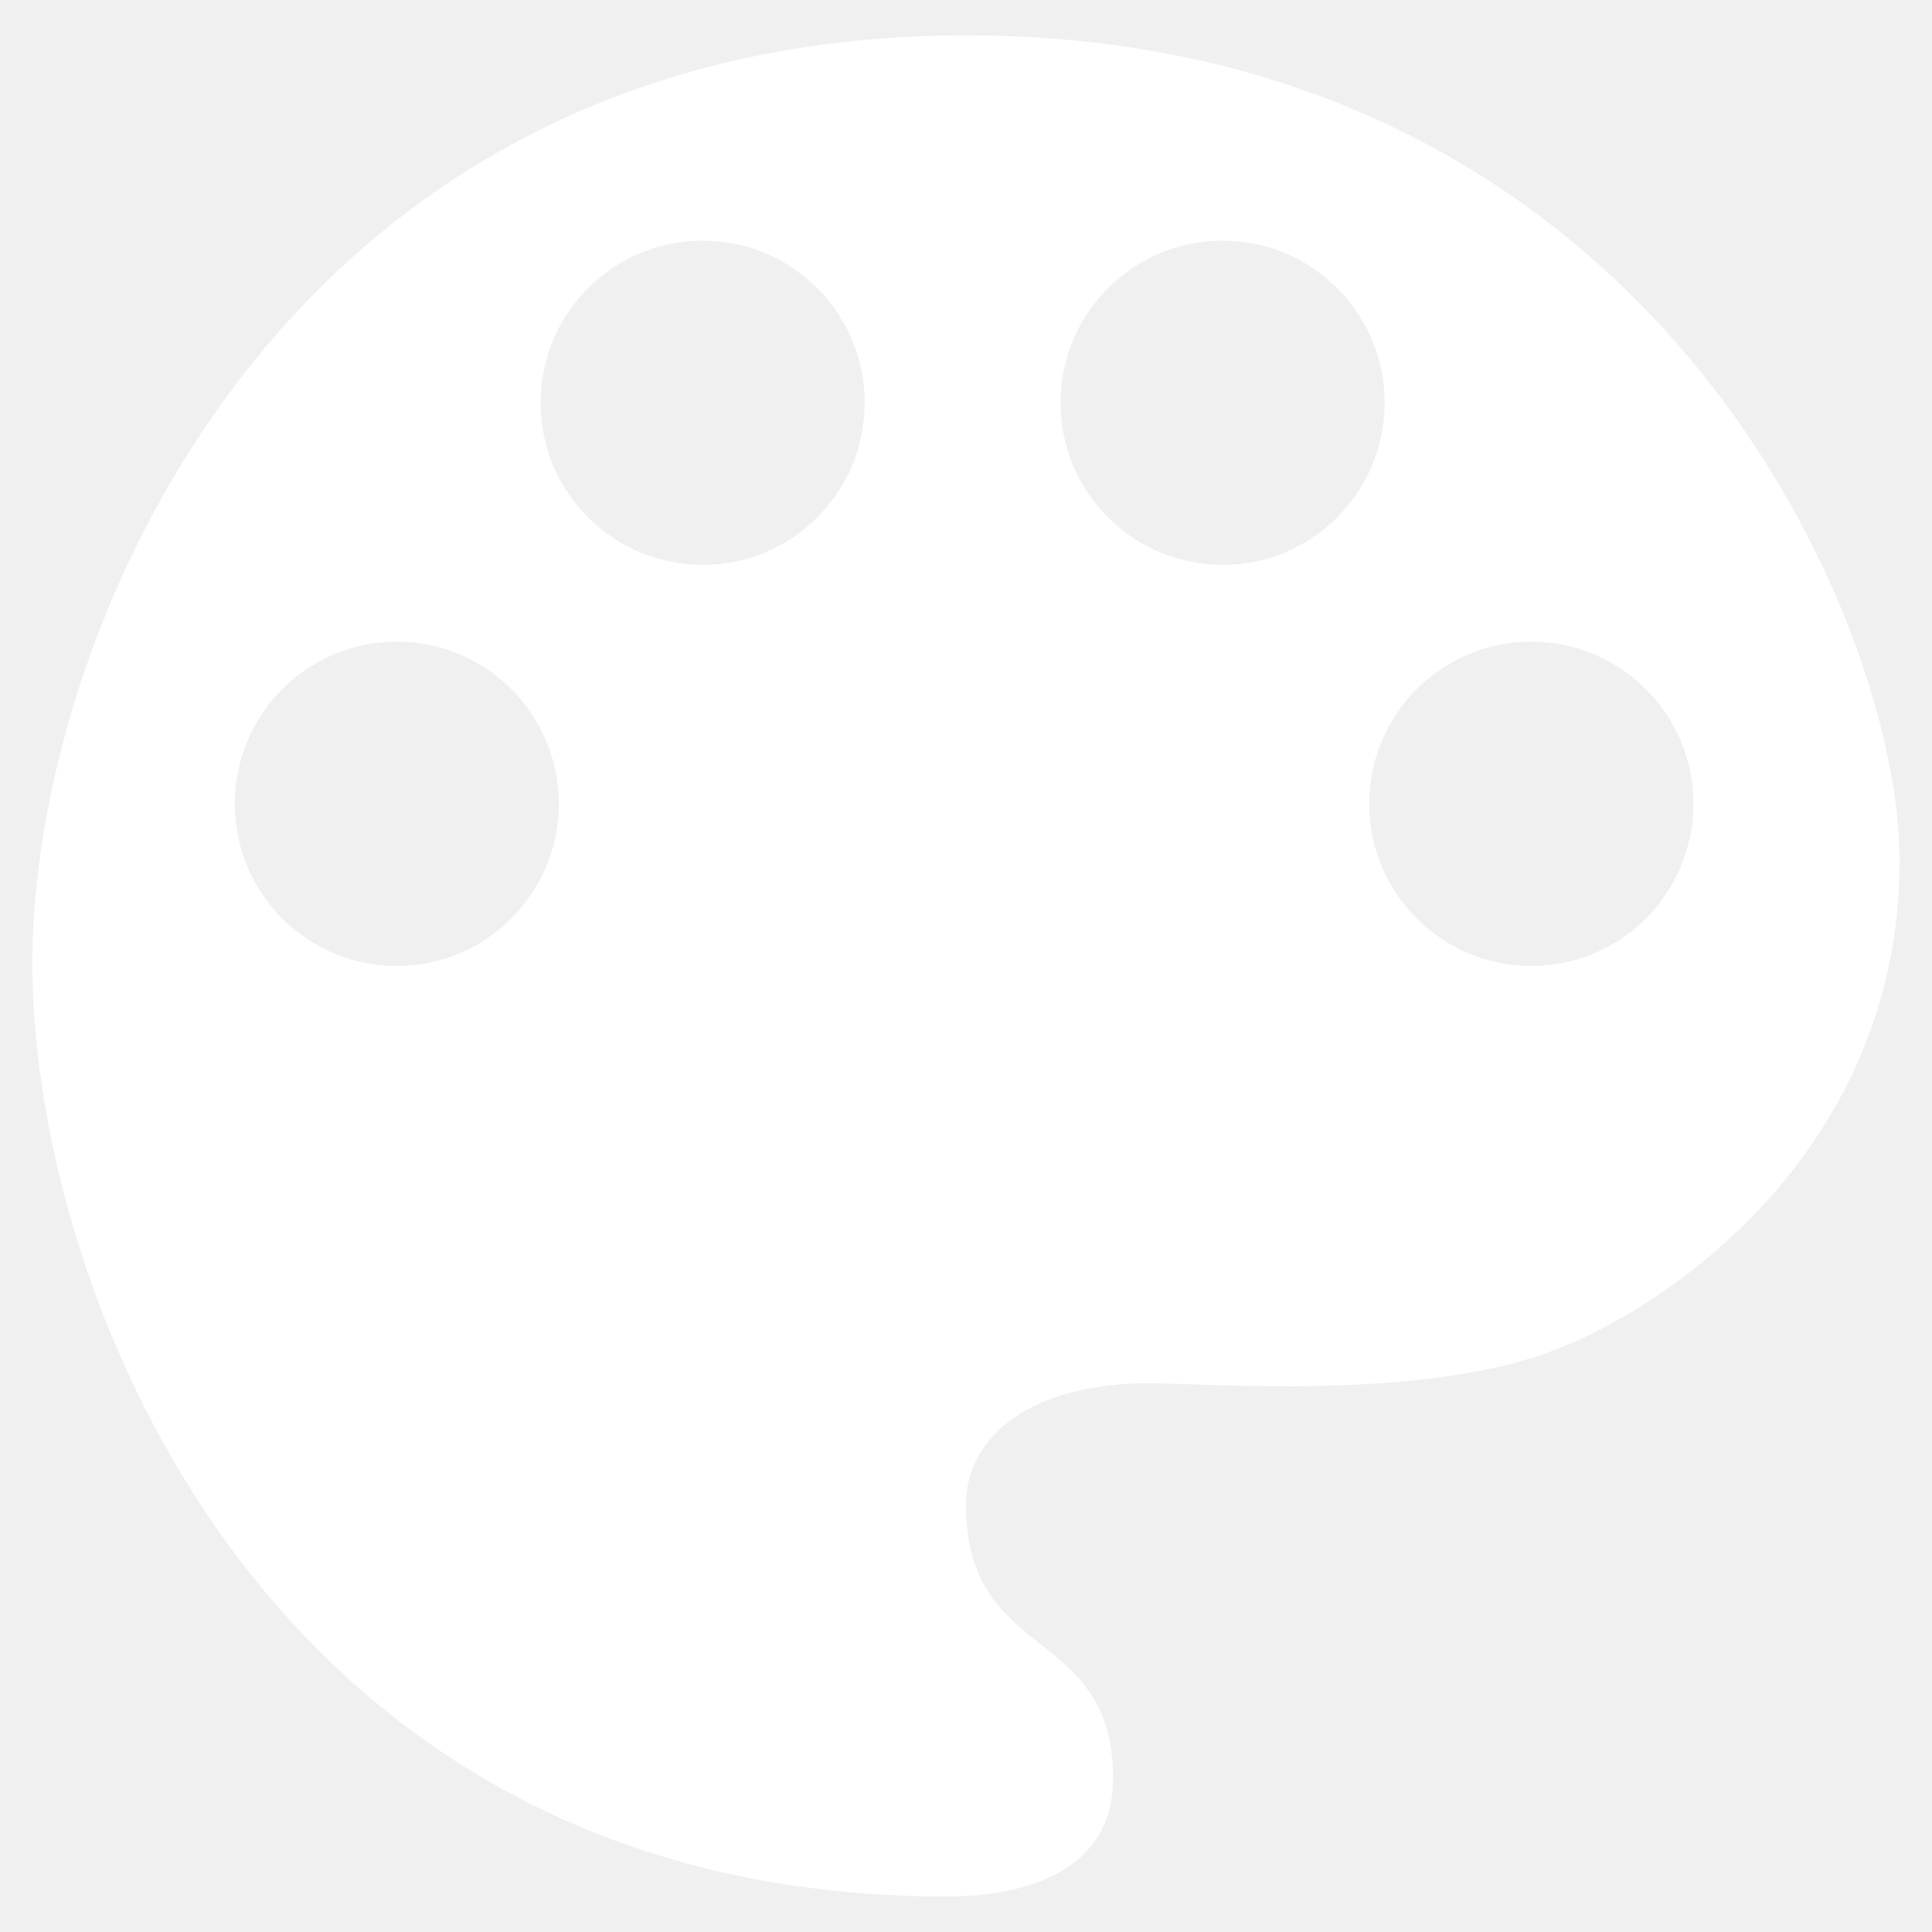
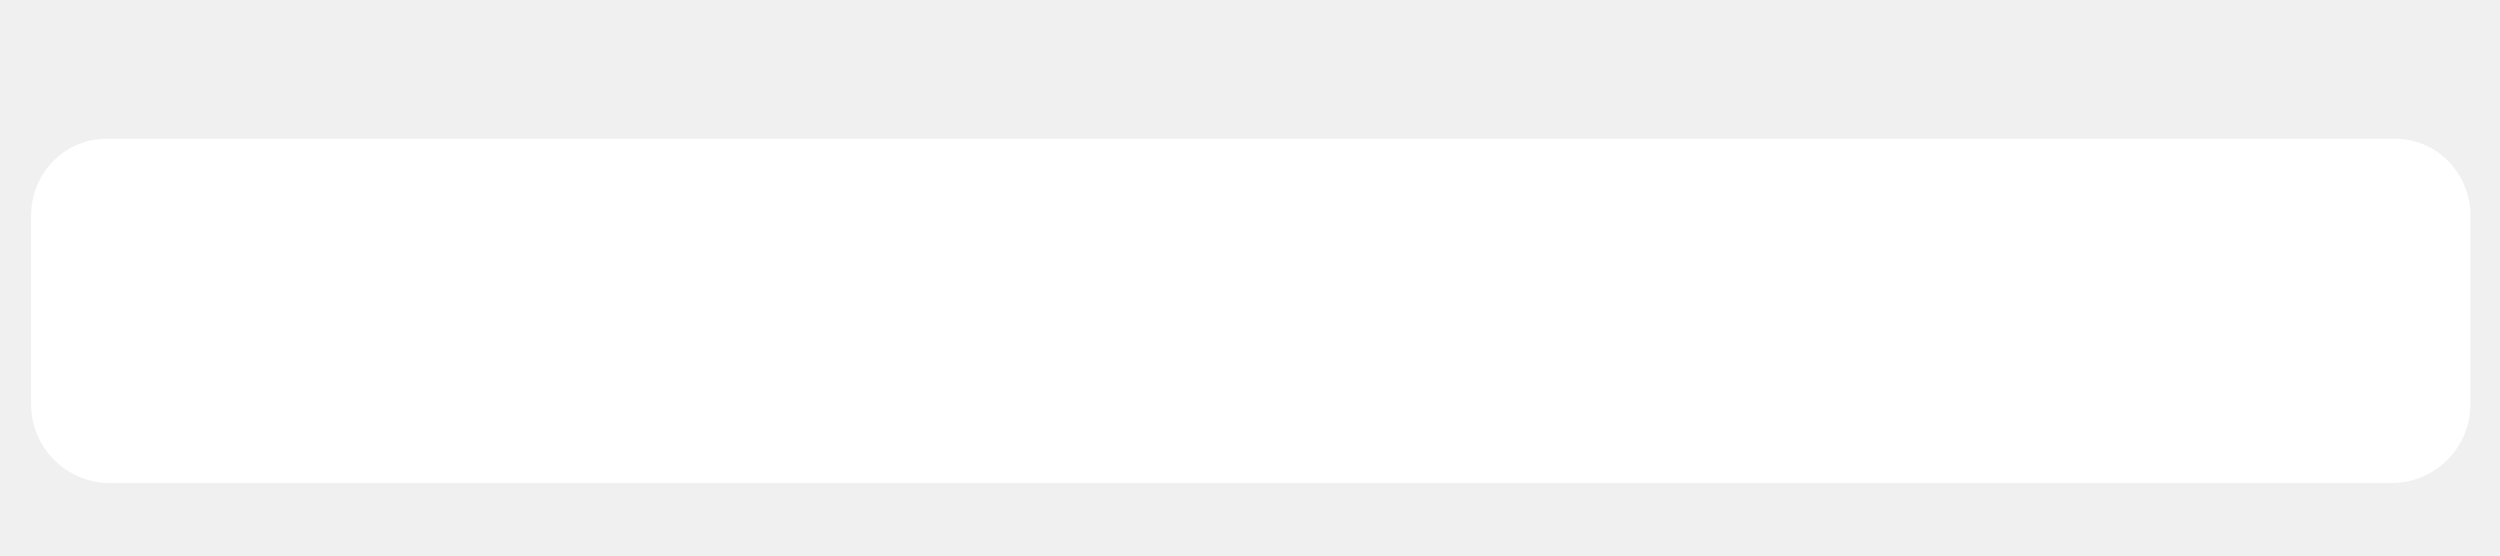
- <svg xmlns="http://www.w3.org/2000/svg" version="1.1" width="16px" height="16px">
-   <g transform="matrix(1 0 0 1 -322 -18 )">
-     <path d="M 15.732 7.129  C 15.732 5.116  13.643 0.293  8 0.293  C 2.356 0.293  0.268 5.215  0.268 7.975  C 0.268 10.734  2.236 15.706  7.835 15.706  C 8.487 15.706  9.218 15.501  9.218 14.73  C 9.218 13.447  8 13.783  8 12.461  C 8 11.878  8.56 11.455  9.517 11.455  C 9.992 11.455  11.779 11.604  12.873 11.181  C 13.966 10.759  15.732 9.417  15.732 7.129  Z M 4.628 6.657  C 4.628 7.398  4.027 8  3.286 8  C 2.544 8  1.944 7.398  1.944 6.657  C 1.944 5.916  2.545 5.314  3.286 5.314  C 4.027 5.314  4.628 5.916  4.628 6.657  Z M 7.161 3.336  C 7.162 4.077  6.561 4.678  5.819 4.678  C 5.077 4.678  4.477 4.077  4.477 3.336  C 4.477 2.594  5.078 1.993  5.819 1.993  C 6.56 1.993  7.161 2.594  7.161 3.336  Z M 11.467 3.336  C 11.467 4.077  10.866 4.678  10.125 4.678  C 9.384 4.678  8.783 4.077  8.783 3.336  C 8.783 2.594  9.384 1.993  10.125 1.993  C 10.866 1.993  11.467 2.594  11.467 3.336  Z M 14.024 6.657  C 14.024 7.398  13.423 8  12.681 8  C 11.94 8  11.339 7.398  11.339 6.657  C 11.339 5.916  11.94 5.314  12.681 5.314  C 13.423 5.314  14.024 5.916  14.024 6.657  Z " fill-rule="nonzero" fill="#ffffff" stroke="none" transform="matrix(1 0 0 1 322 18 )" />
+ <svg xmlns="http://www.w3.org/2000/svg" version="1.1" width="18px" height="4px">
+   <g transform="matrix(1 0 0 1 -199 -30 )">
+     <path d="M 17.787 1.552  L 17.787 2.911  C 17.787 3.223  17.532 3.478  17.22 3.478  L 0.79 3.478  C 0.479 3.478  0.224 3.223  0.224 2.911  L 0.224 1.552  C 0.224 1.24  0.479 0.985  0.79 1  L 17.22 1  C 17.532 0.985  17.787 1.24  17.787 1.552  Z " fill-rule="nonzero" fill="#ffffff" stroke="none" transform="matrix(1 0 0 1 199 30 )" />
  </g>
</svg>
